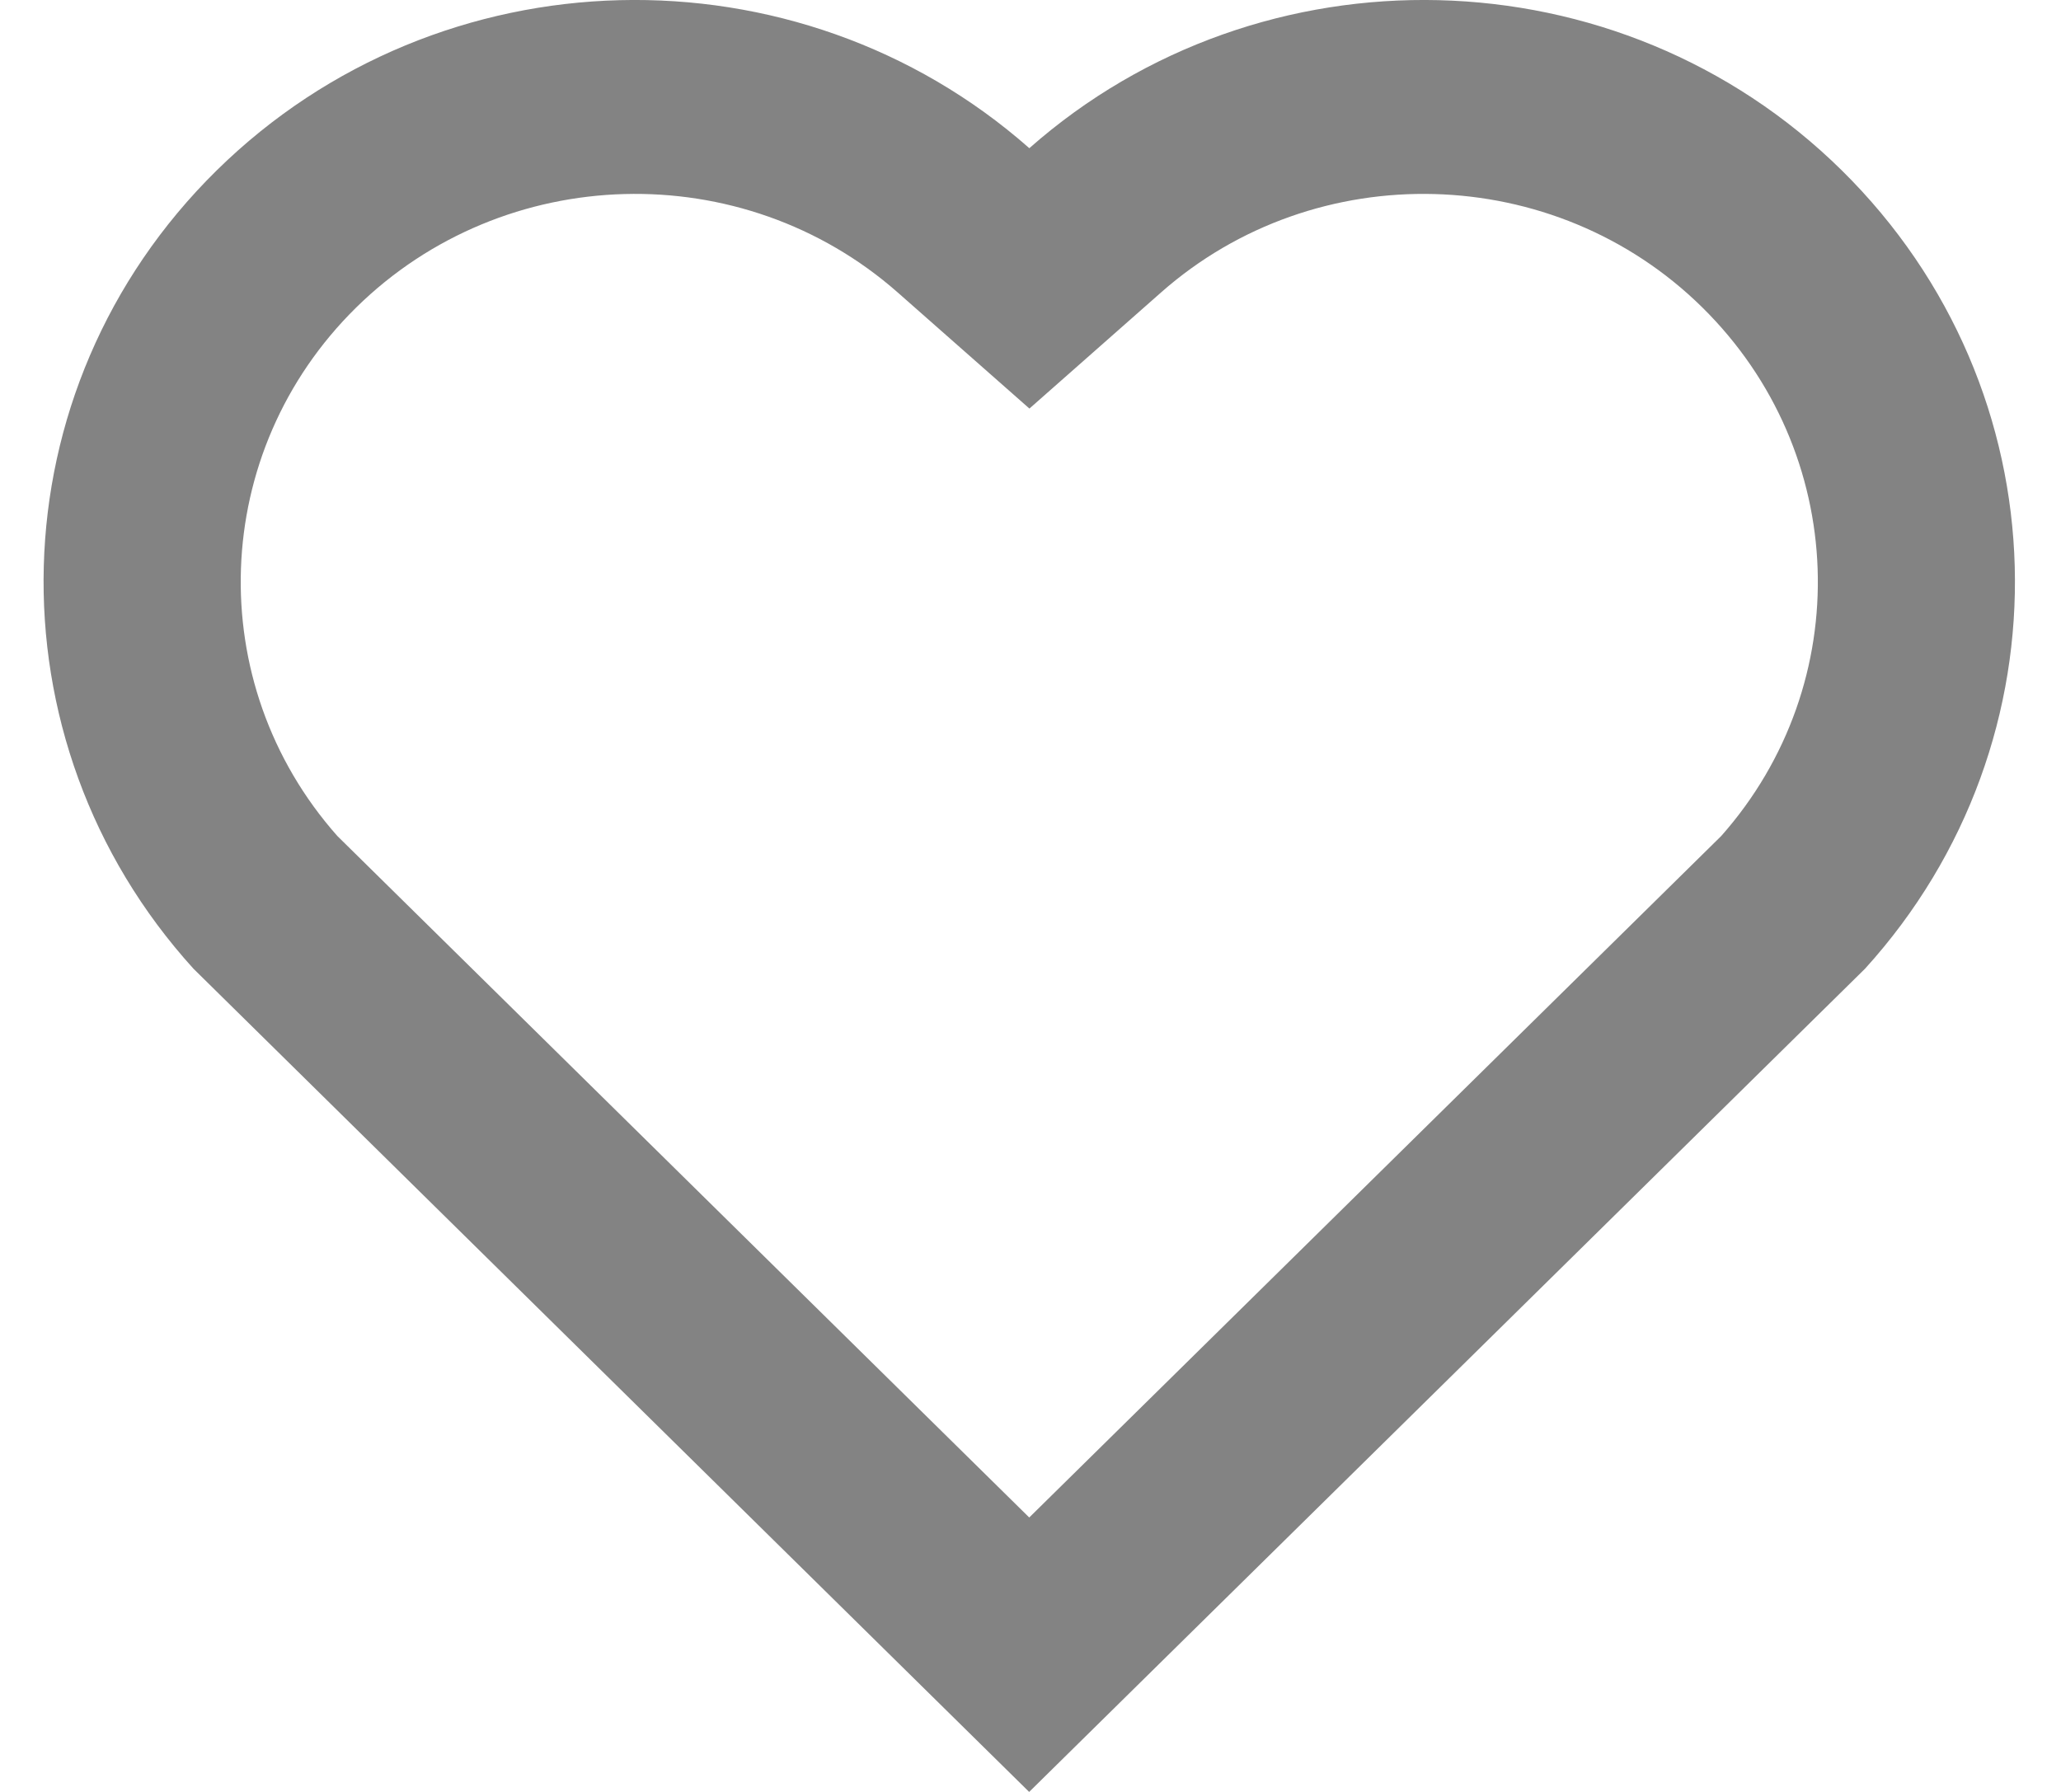
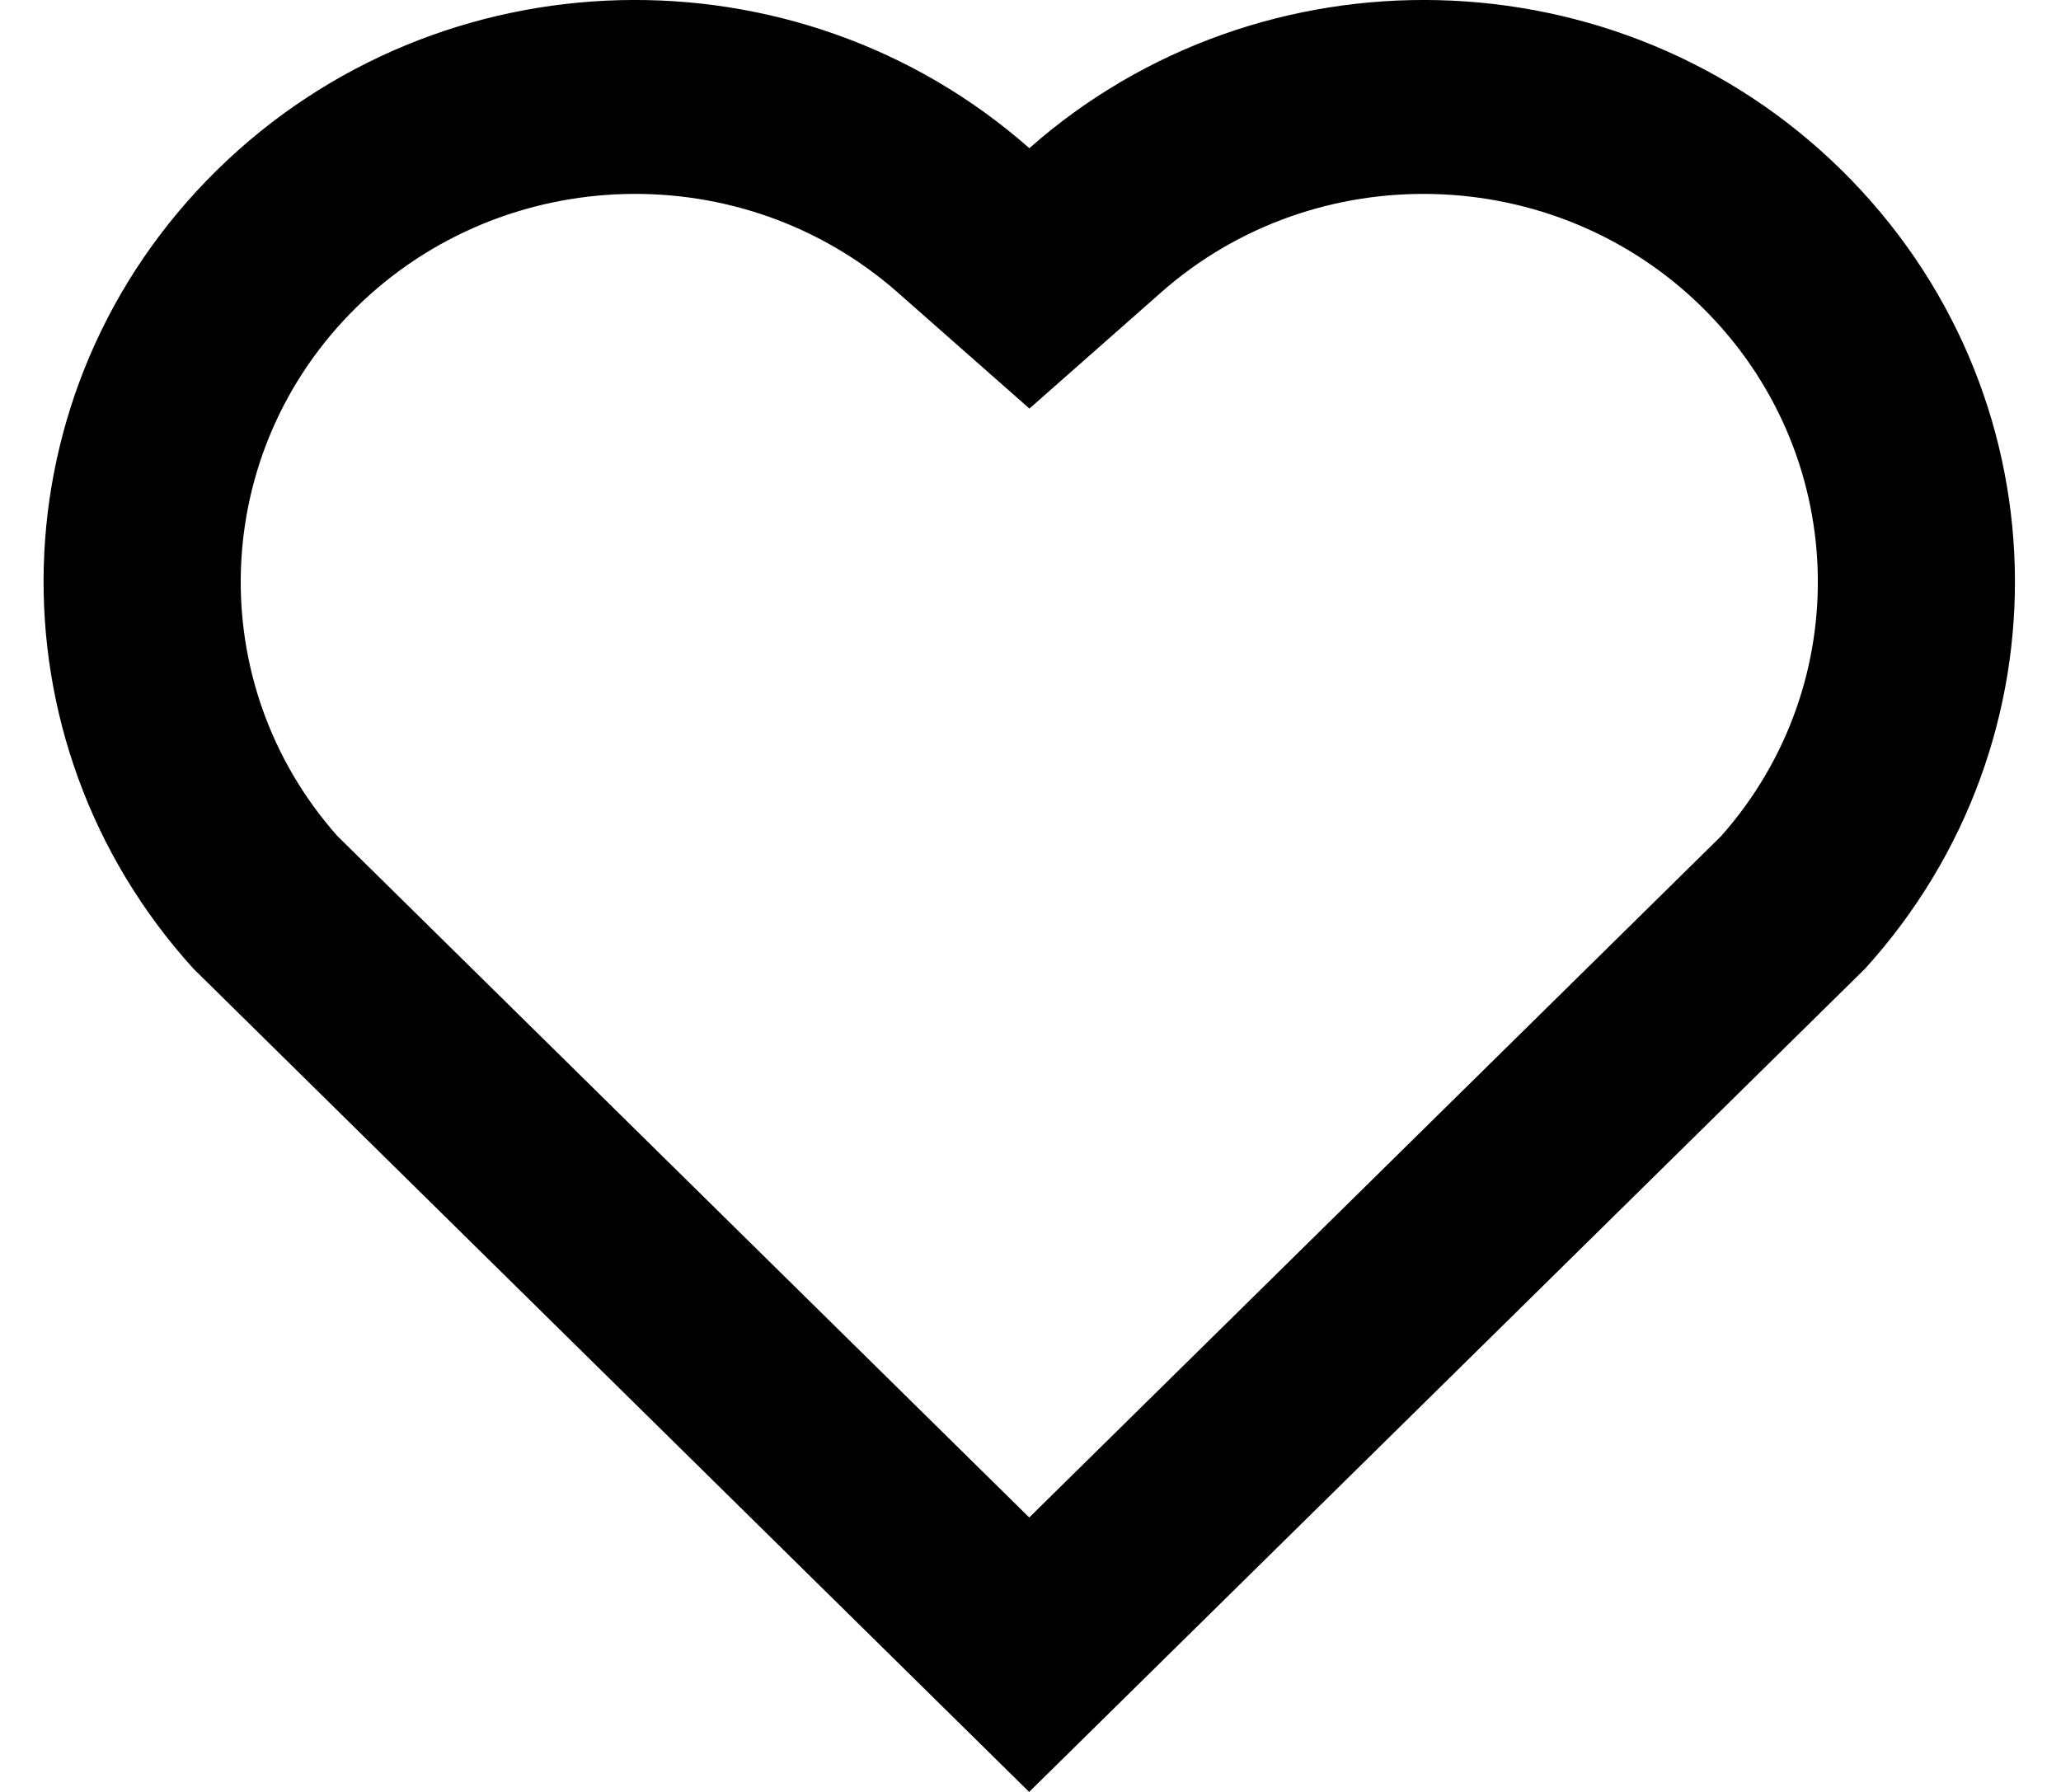
<svg xmlns="http://www.w3.org/2000/svg" width="23" height="20" viewBox="0 0 23 20" fill="none">
-   <path d="M11.487 1.654C14.071 -0.628 18.064 -0.552 20.553 1.901C23.041 4.355 23.127 8.263 20.813 10.812L11.485 20L2.159 10.812C-0.155 8.263 -0.068 4.348 2.419 1.901C4.91 -0.549 8.896 -0.631 11.487 1.654ZM18.996 3.43C17.346 1.805 14.684 1.739 12.957 3.264L11.488 4.56L10.019 3.265C8.286 1.738 5.63 1.805 3.975 3.432C2.337 5.044 2.254 7.625 3.764 9.33L11.486 16.937L19.208 9.331C20.719 7.625 20.637 5.047 18.996 3.43Z" fill="#838383" />
+   <path d="M11.487 1.654C14.071 -0.628 18.064 -0.552 20.553 1.901C23.041 4.355 23.127 8.263 20.813 10.812L11.485 20L2.159 10.812C-0.155 8.263 -0.068 4.348 2.419 1.901C4.91 -0.549 8.896 -0.631 11.487 1.654ZM18.996 3.43C17.346 1.805 14.684 1.739 12.957 3.264L11.488 4.56L10.019 3.265C8.286 1.738 5.63 1.805 3.975 3.432C2.337 5.044 2.254 7.625 3.764 9.33L11.486 16.937L19.208 9.331C20.719 7.625 20.637 5.047 18.996 3.43Z" fill="currentColor" />
</svg>
